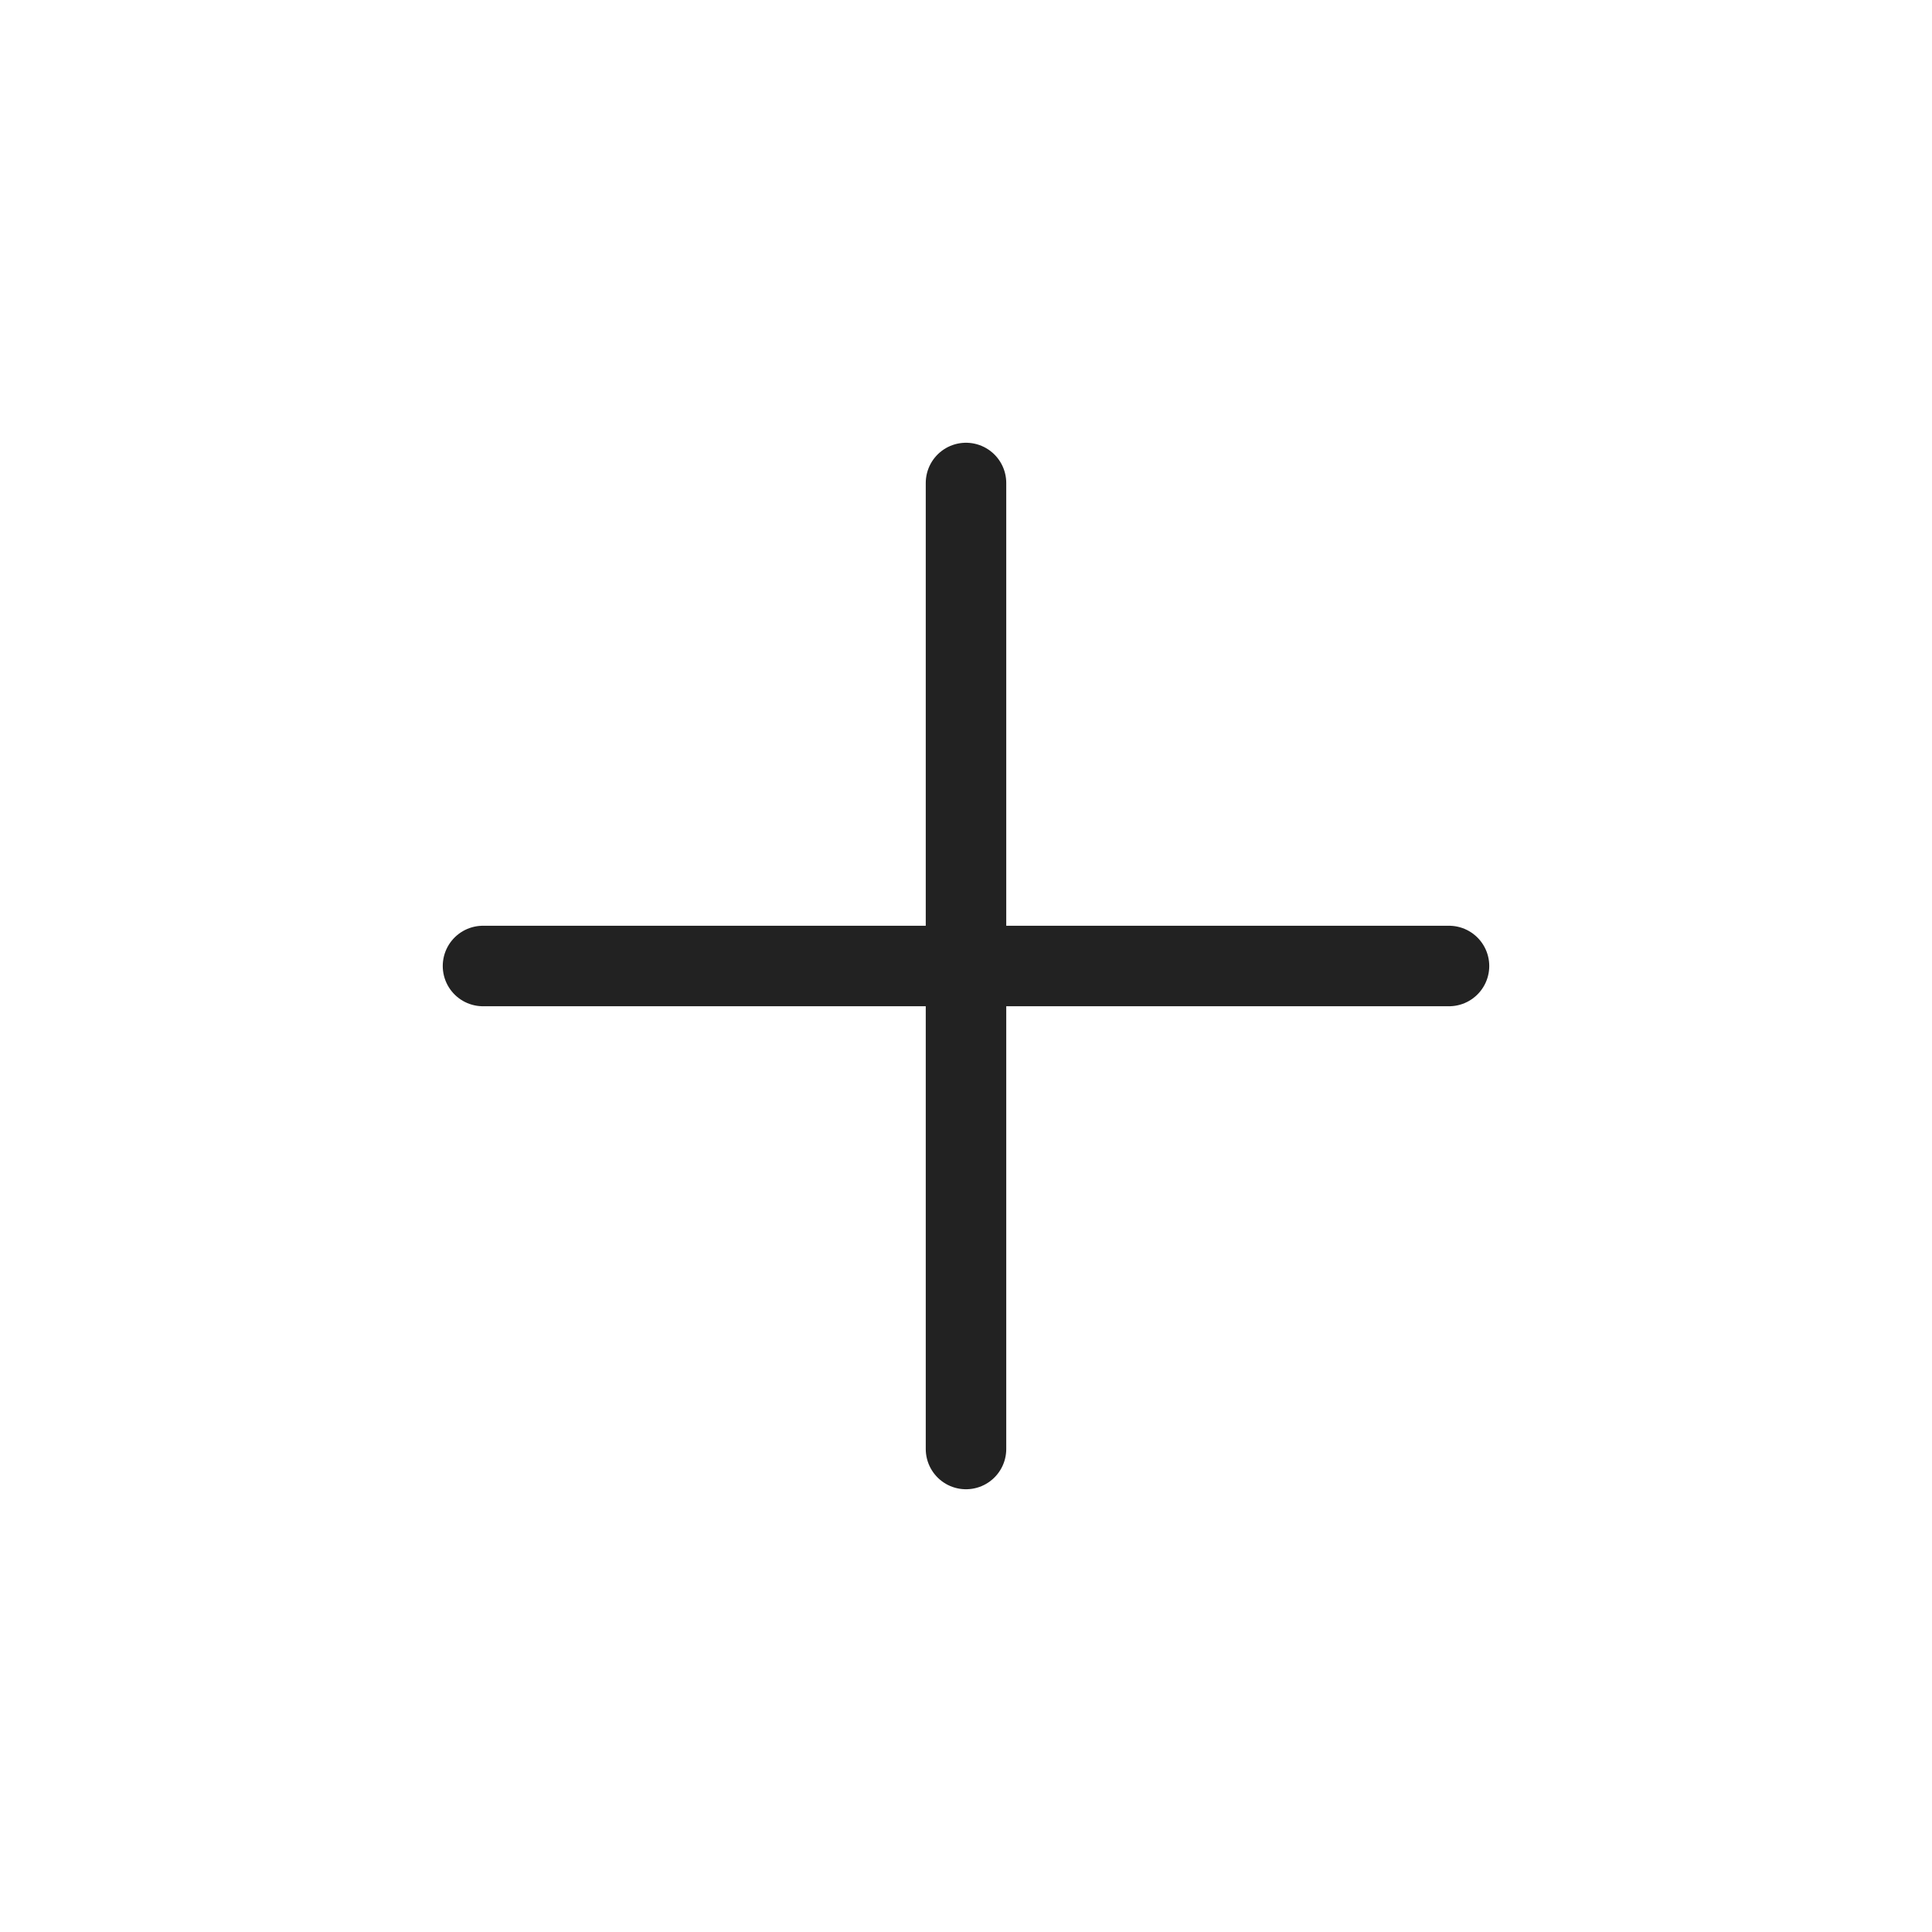
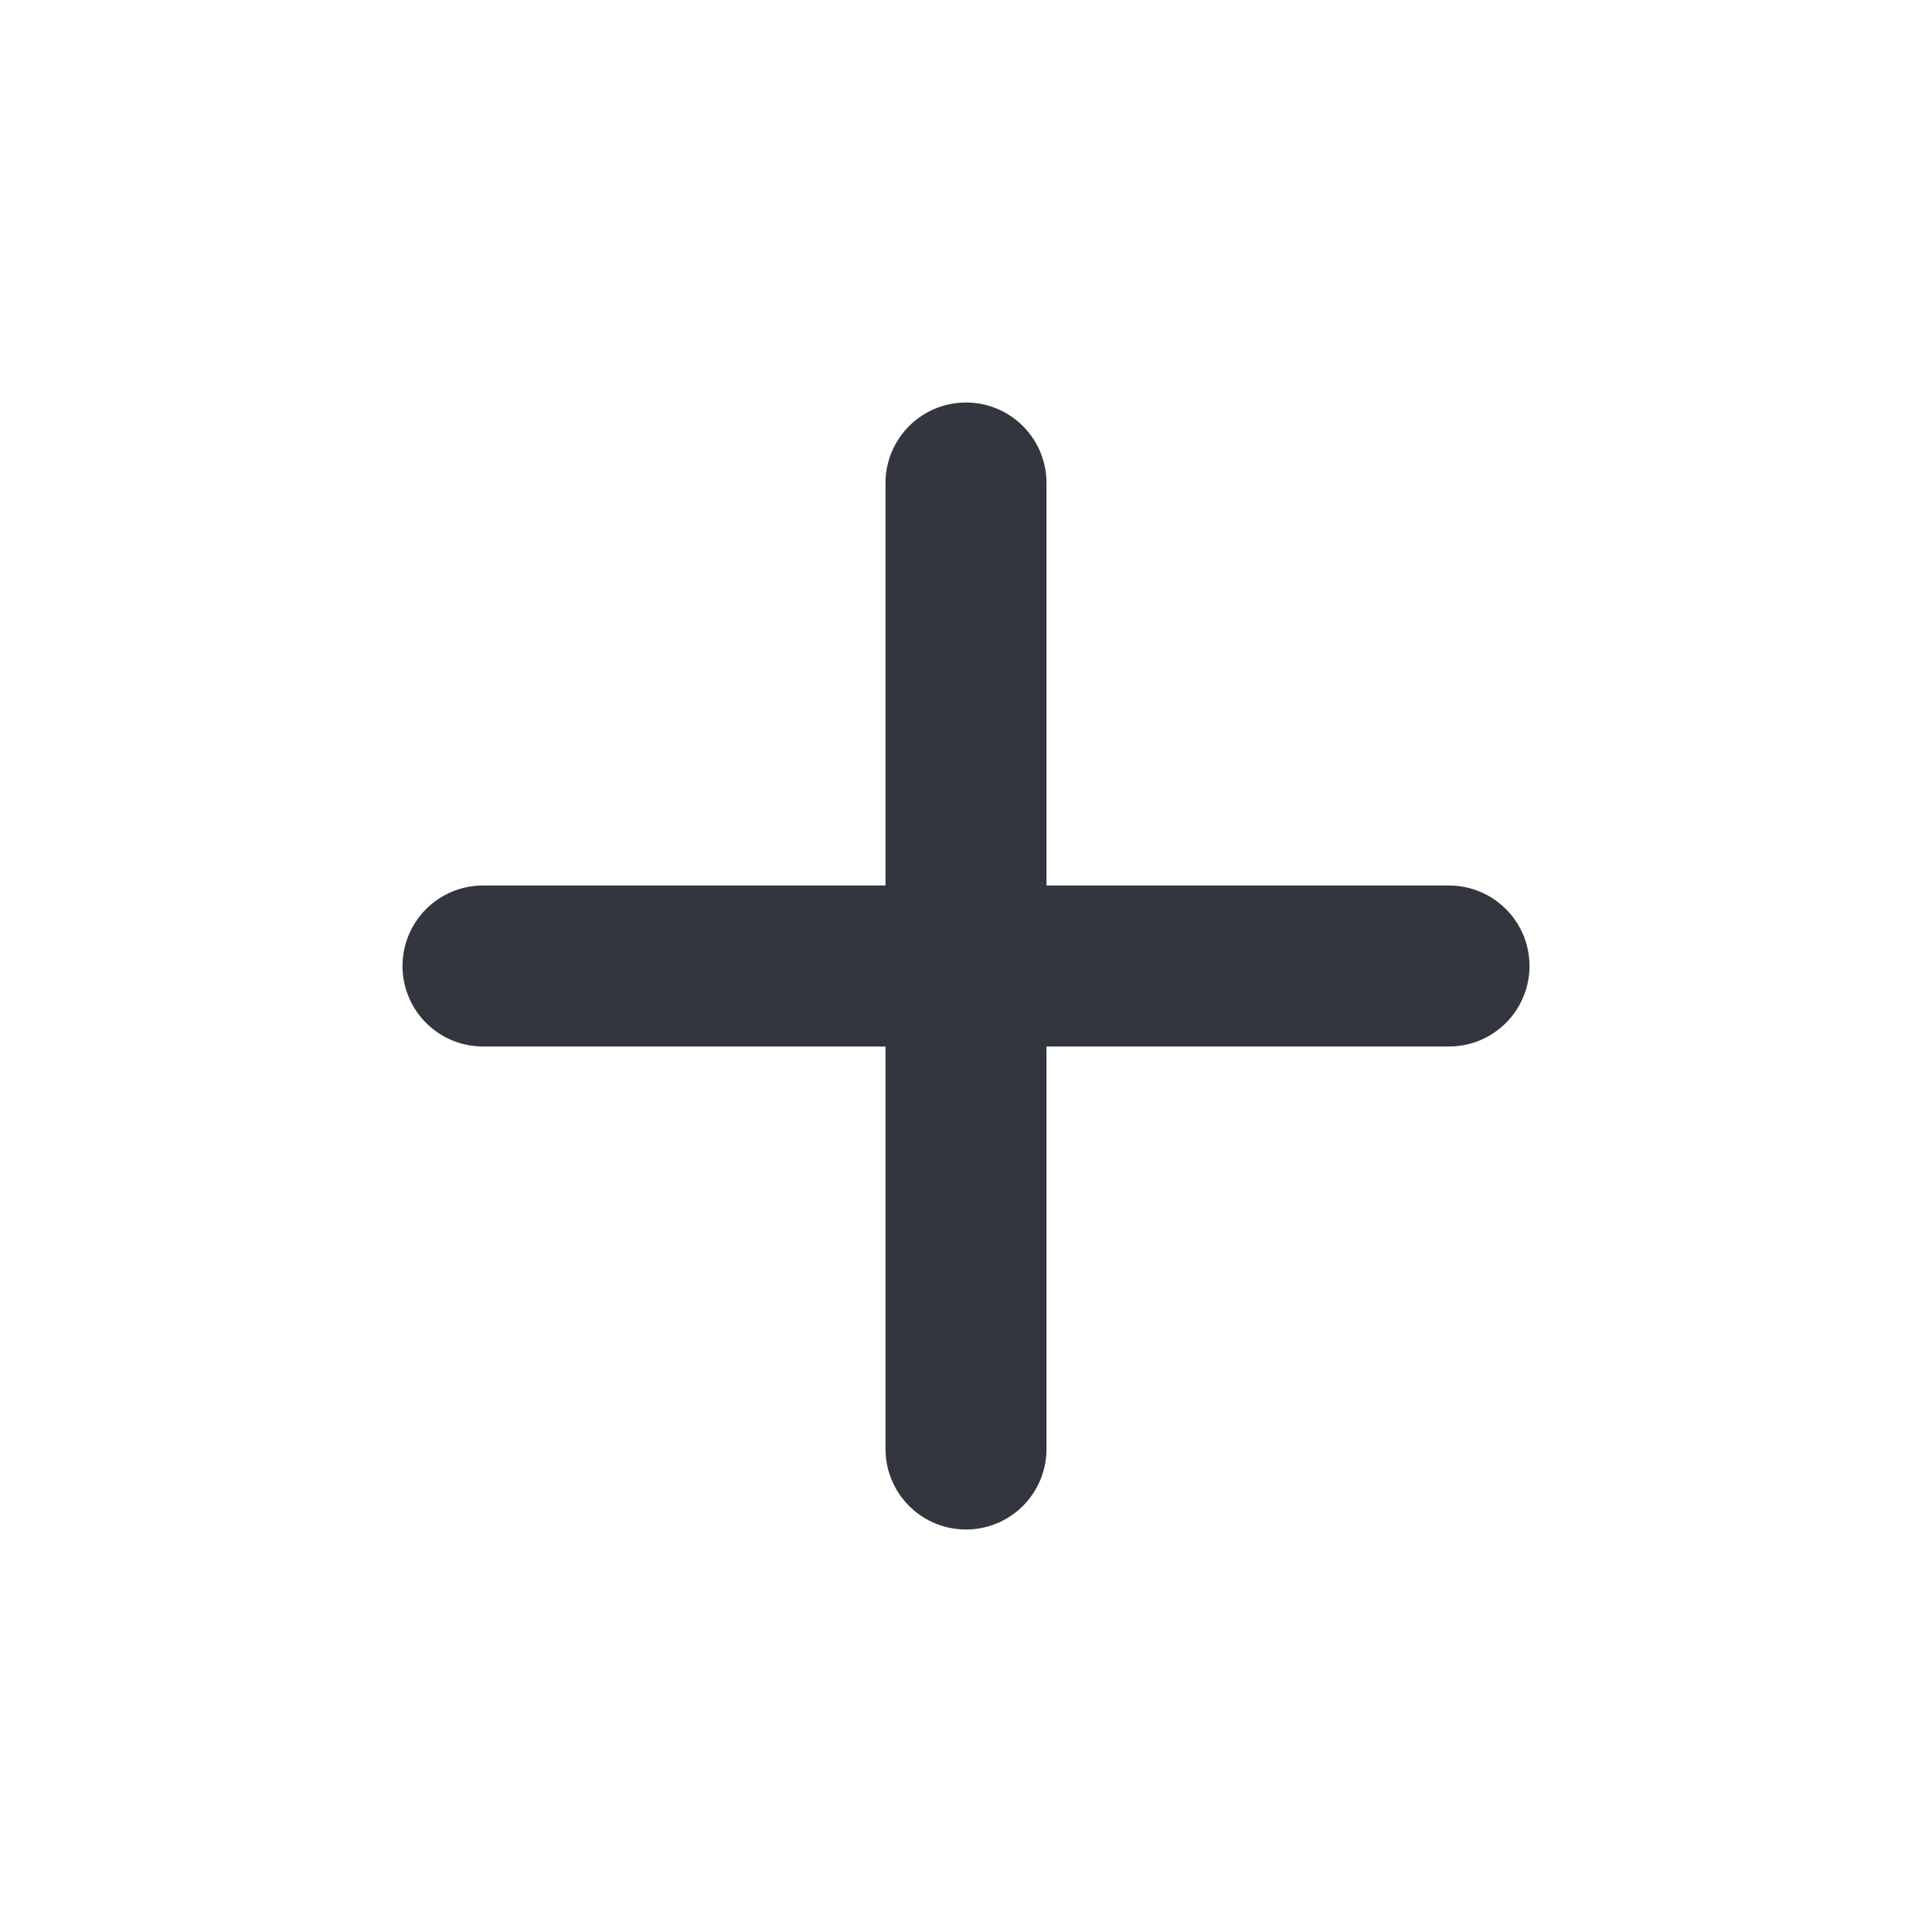
<svg xmlns="http://www.w3.org/2000/svg" width="24" height="24" viewBox="0 0 24 24" fill="none">
-   <path d="M12 6L12 18" stroke="#222222" stroke-linecap="round" />
-   <path d="M18 12L6 12" stroke="#222222" stroke-linecap="round" />
+   <path d="M12 6L12 18" stroke="#33363F" stroke-width="2" stroke-linecap="round" />
+   <path d="M18 12L6 12" stroke="#33363F" stroke-width="2" stroke-linecap="round" />
</svg>
